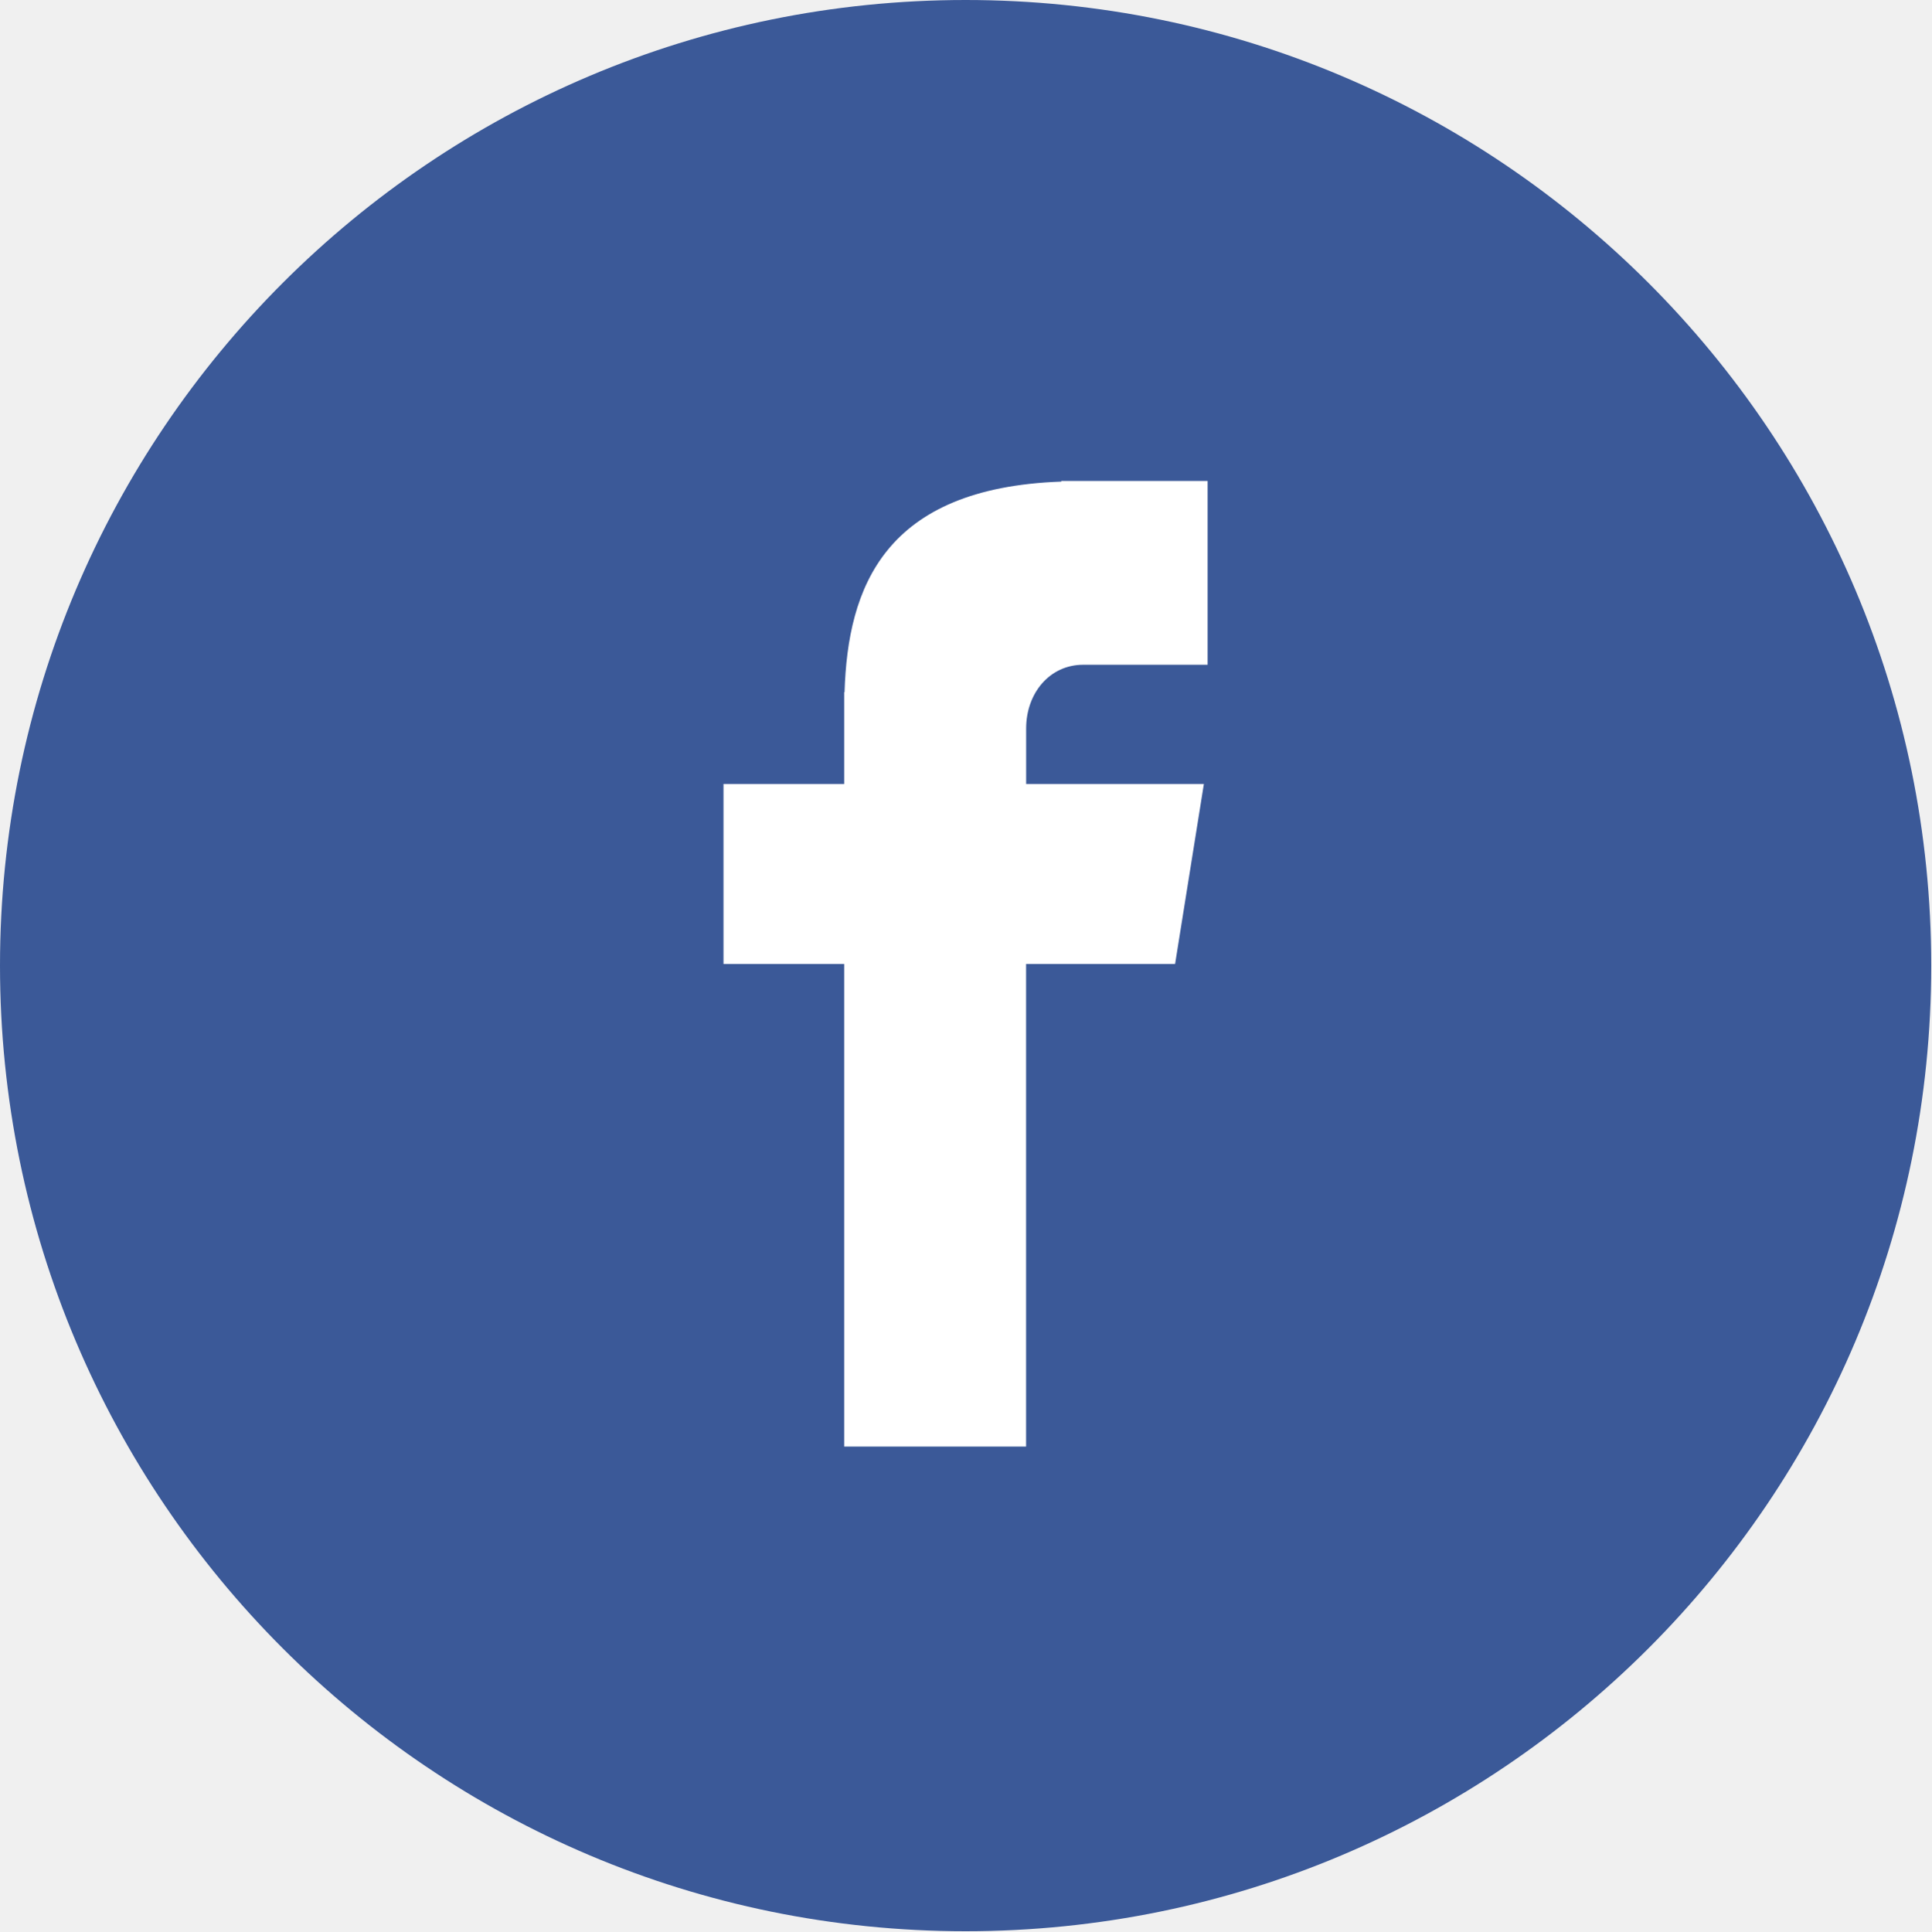
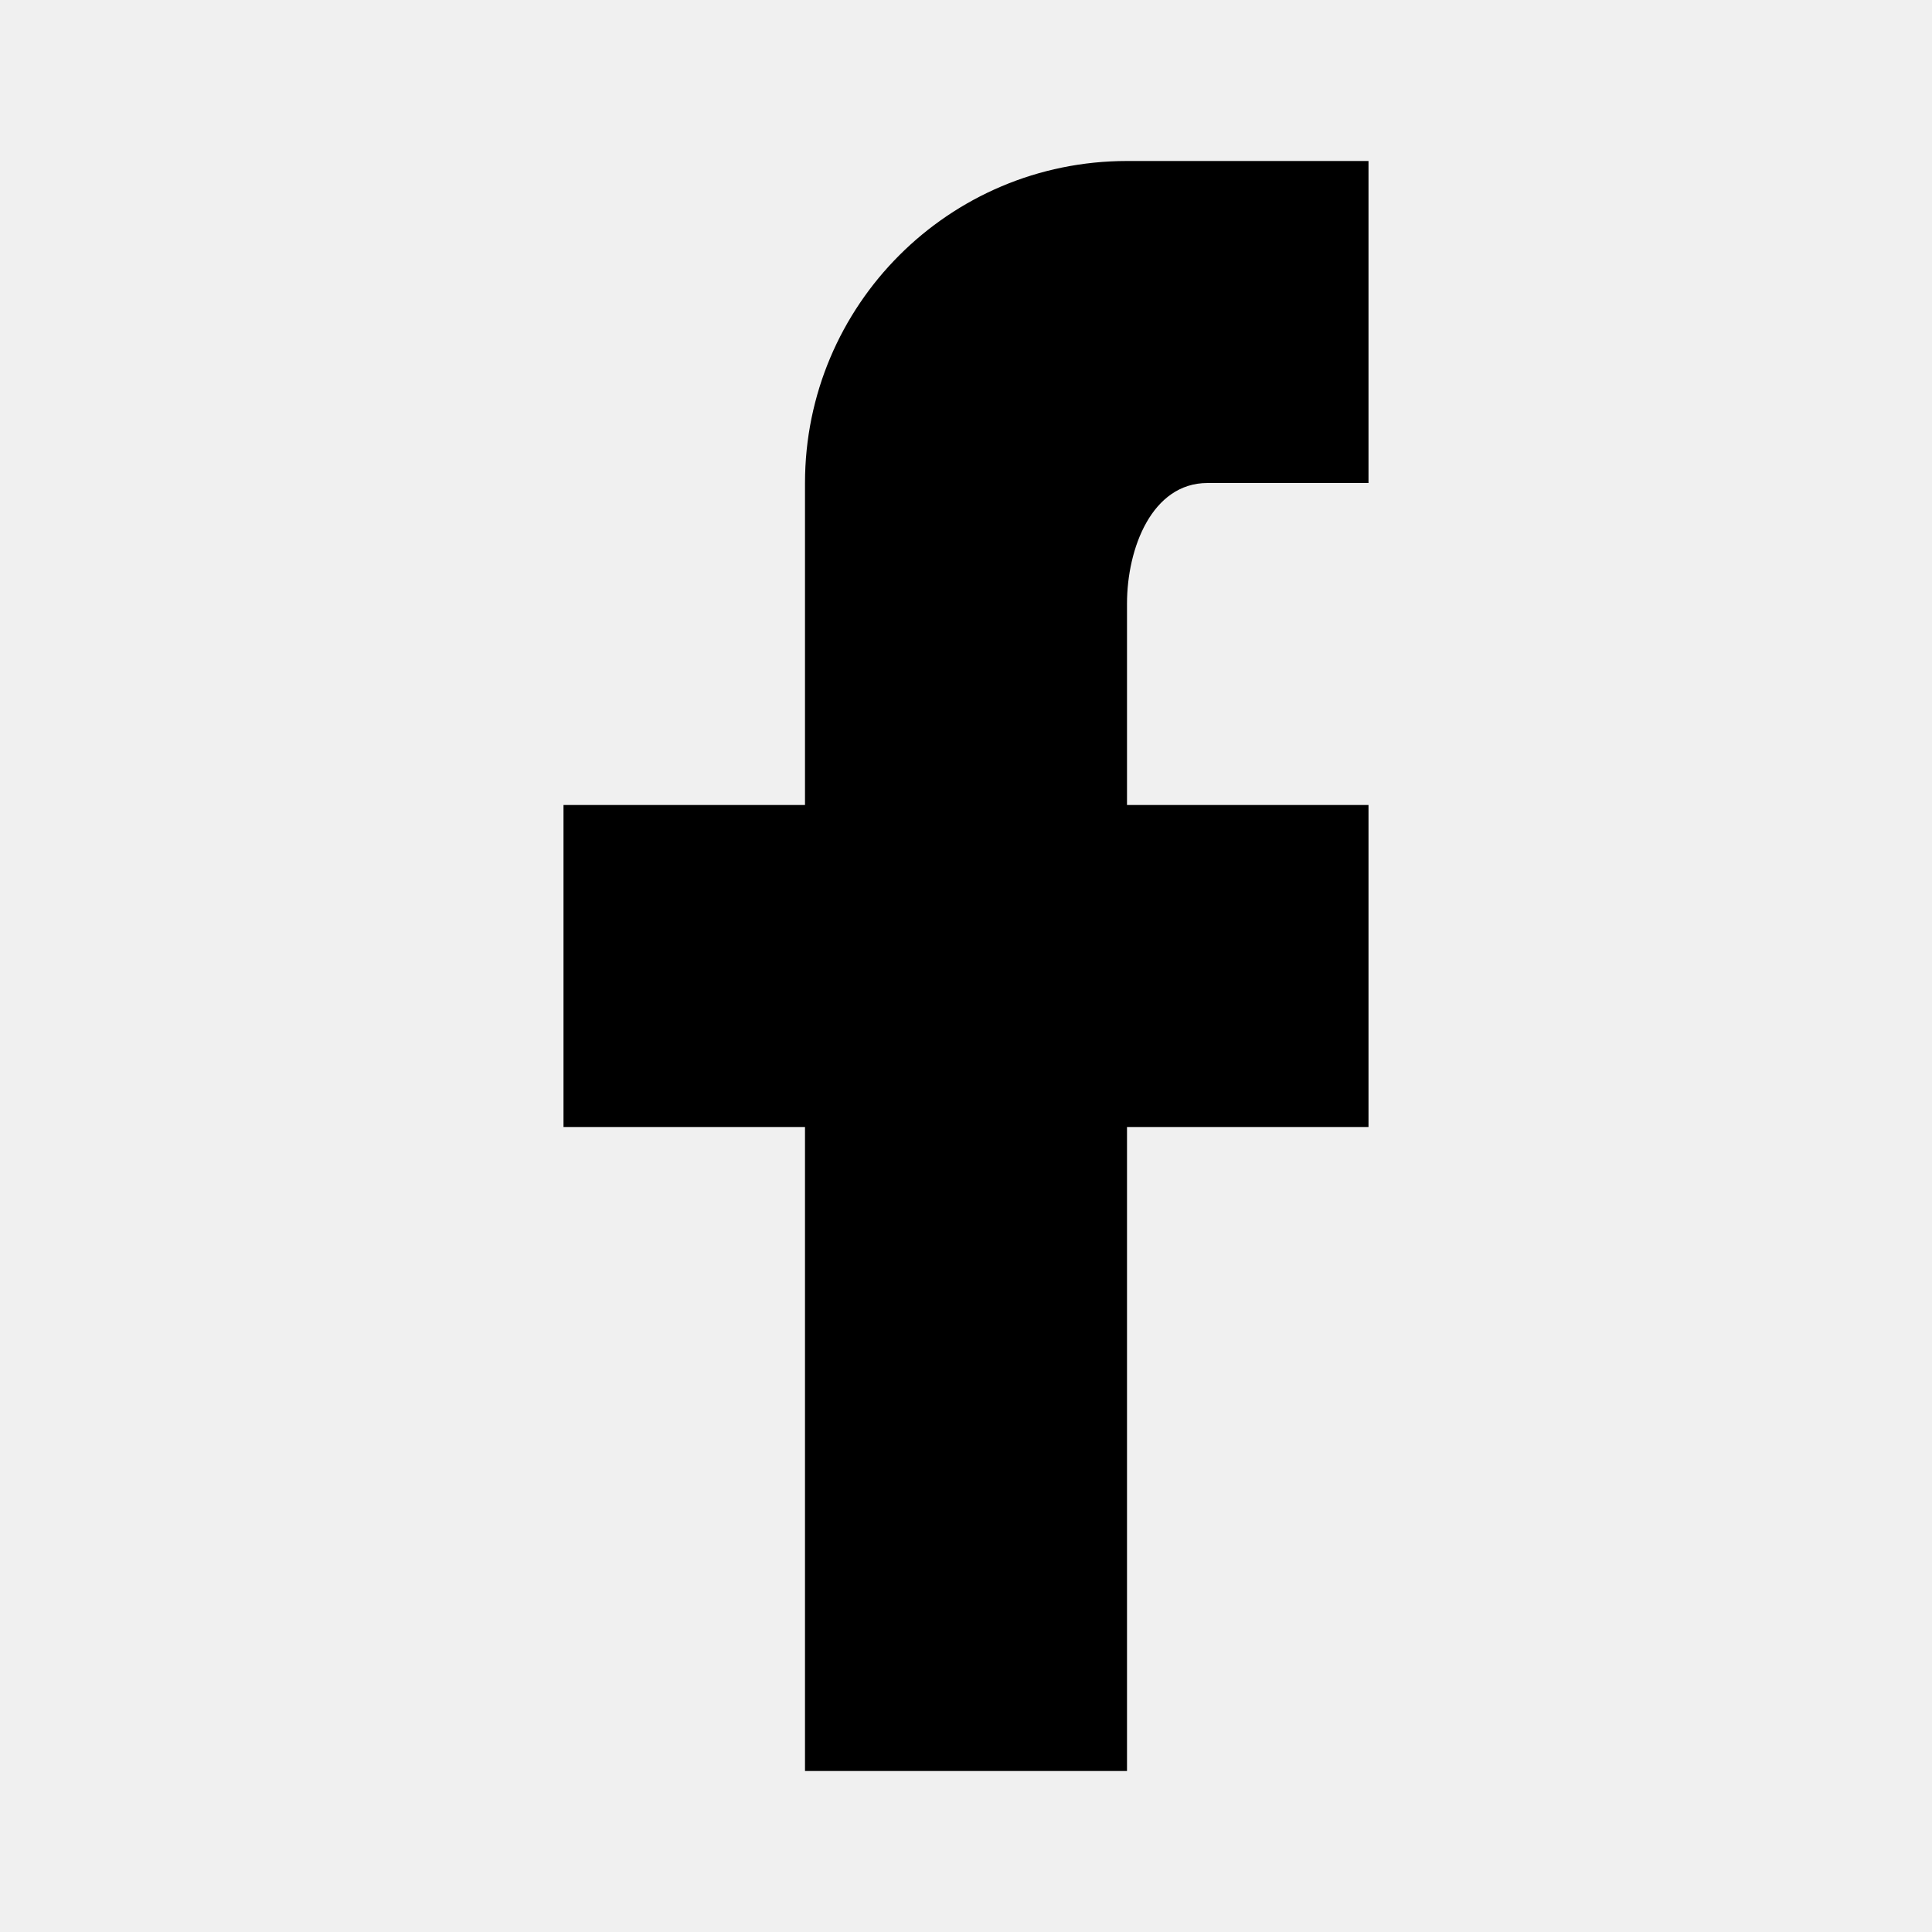
- <svg xmlns="http://www.w3.org/2000/svg" version="1.1" id="Layer_1" x="0px" y="0px" viewBox="0 0 291.319 291.319" style="enable-background:new 0 0 291.319 291.319;" xml:space="preserve">
-   <g>
-     <path style="fill:#3B5998;" d="M145.659,0c80.45,0,145.66,65.219,145.66,145.66c0,80.45-65.21,145.659-145.66,145.659   S0,226.109,0,145.66C0,65.219,65.21,0,145.659,0z" />
-     <path style="fill:#FFFFFF;" d="M163.394,100.277h18.772v-27.73h-22.067v0.1c-26.738,0.947-32.218,15.977-32.701,31.763h-0.055   v13.847h-18.207v27.156h18.207v72.793h27.439v-72.793h22.477l4.342-27.156h-26.81v-8.366   C154.791,104.556,158.341,100.277,163.394,100.277z" />
-   </g>
-   <g>
- </g>
-   <g>
- </g>
-   <g>
- </g>
-   <g>
- </g>
-   <g>
- </g>
-   <g>
- </g>
-   <g>
- </g>
-   <g>
- </g>
-   <g>
- </g>
-   <g>
- </g>
-   <g>
- </g>
-   <g>
- </g>
-   <g>
- </g>
-   <g>
- </g>
-   <g>
- </g>
+ <svg xmlns="http://www.w3.org/2000/svg" version="1.1" width="24" height="24" viewBox="0 0 24 24">
+   <path d="M17,2V2H17V6H15C14.31,6 14,6.81 14,7.5V10H14L17,10V14H14V22H10V14H7V10H10V6C10,3.79 11.79,2 14,2H17Z" />
</svg>
